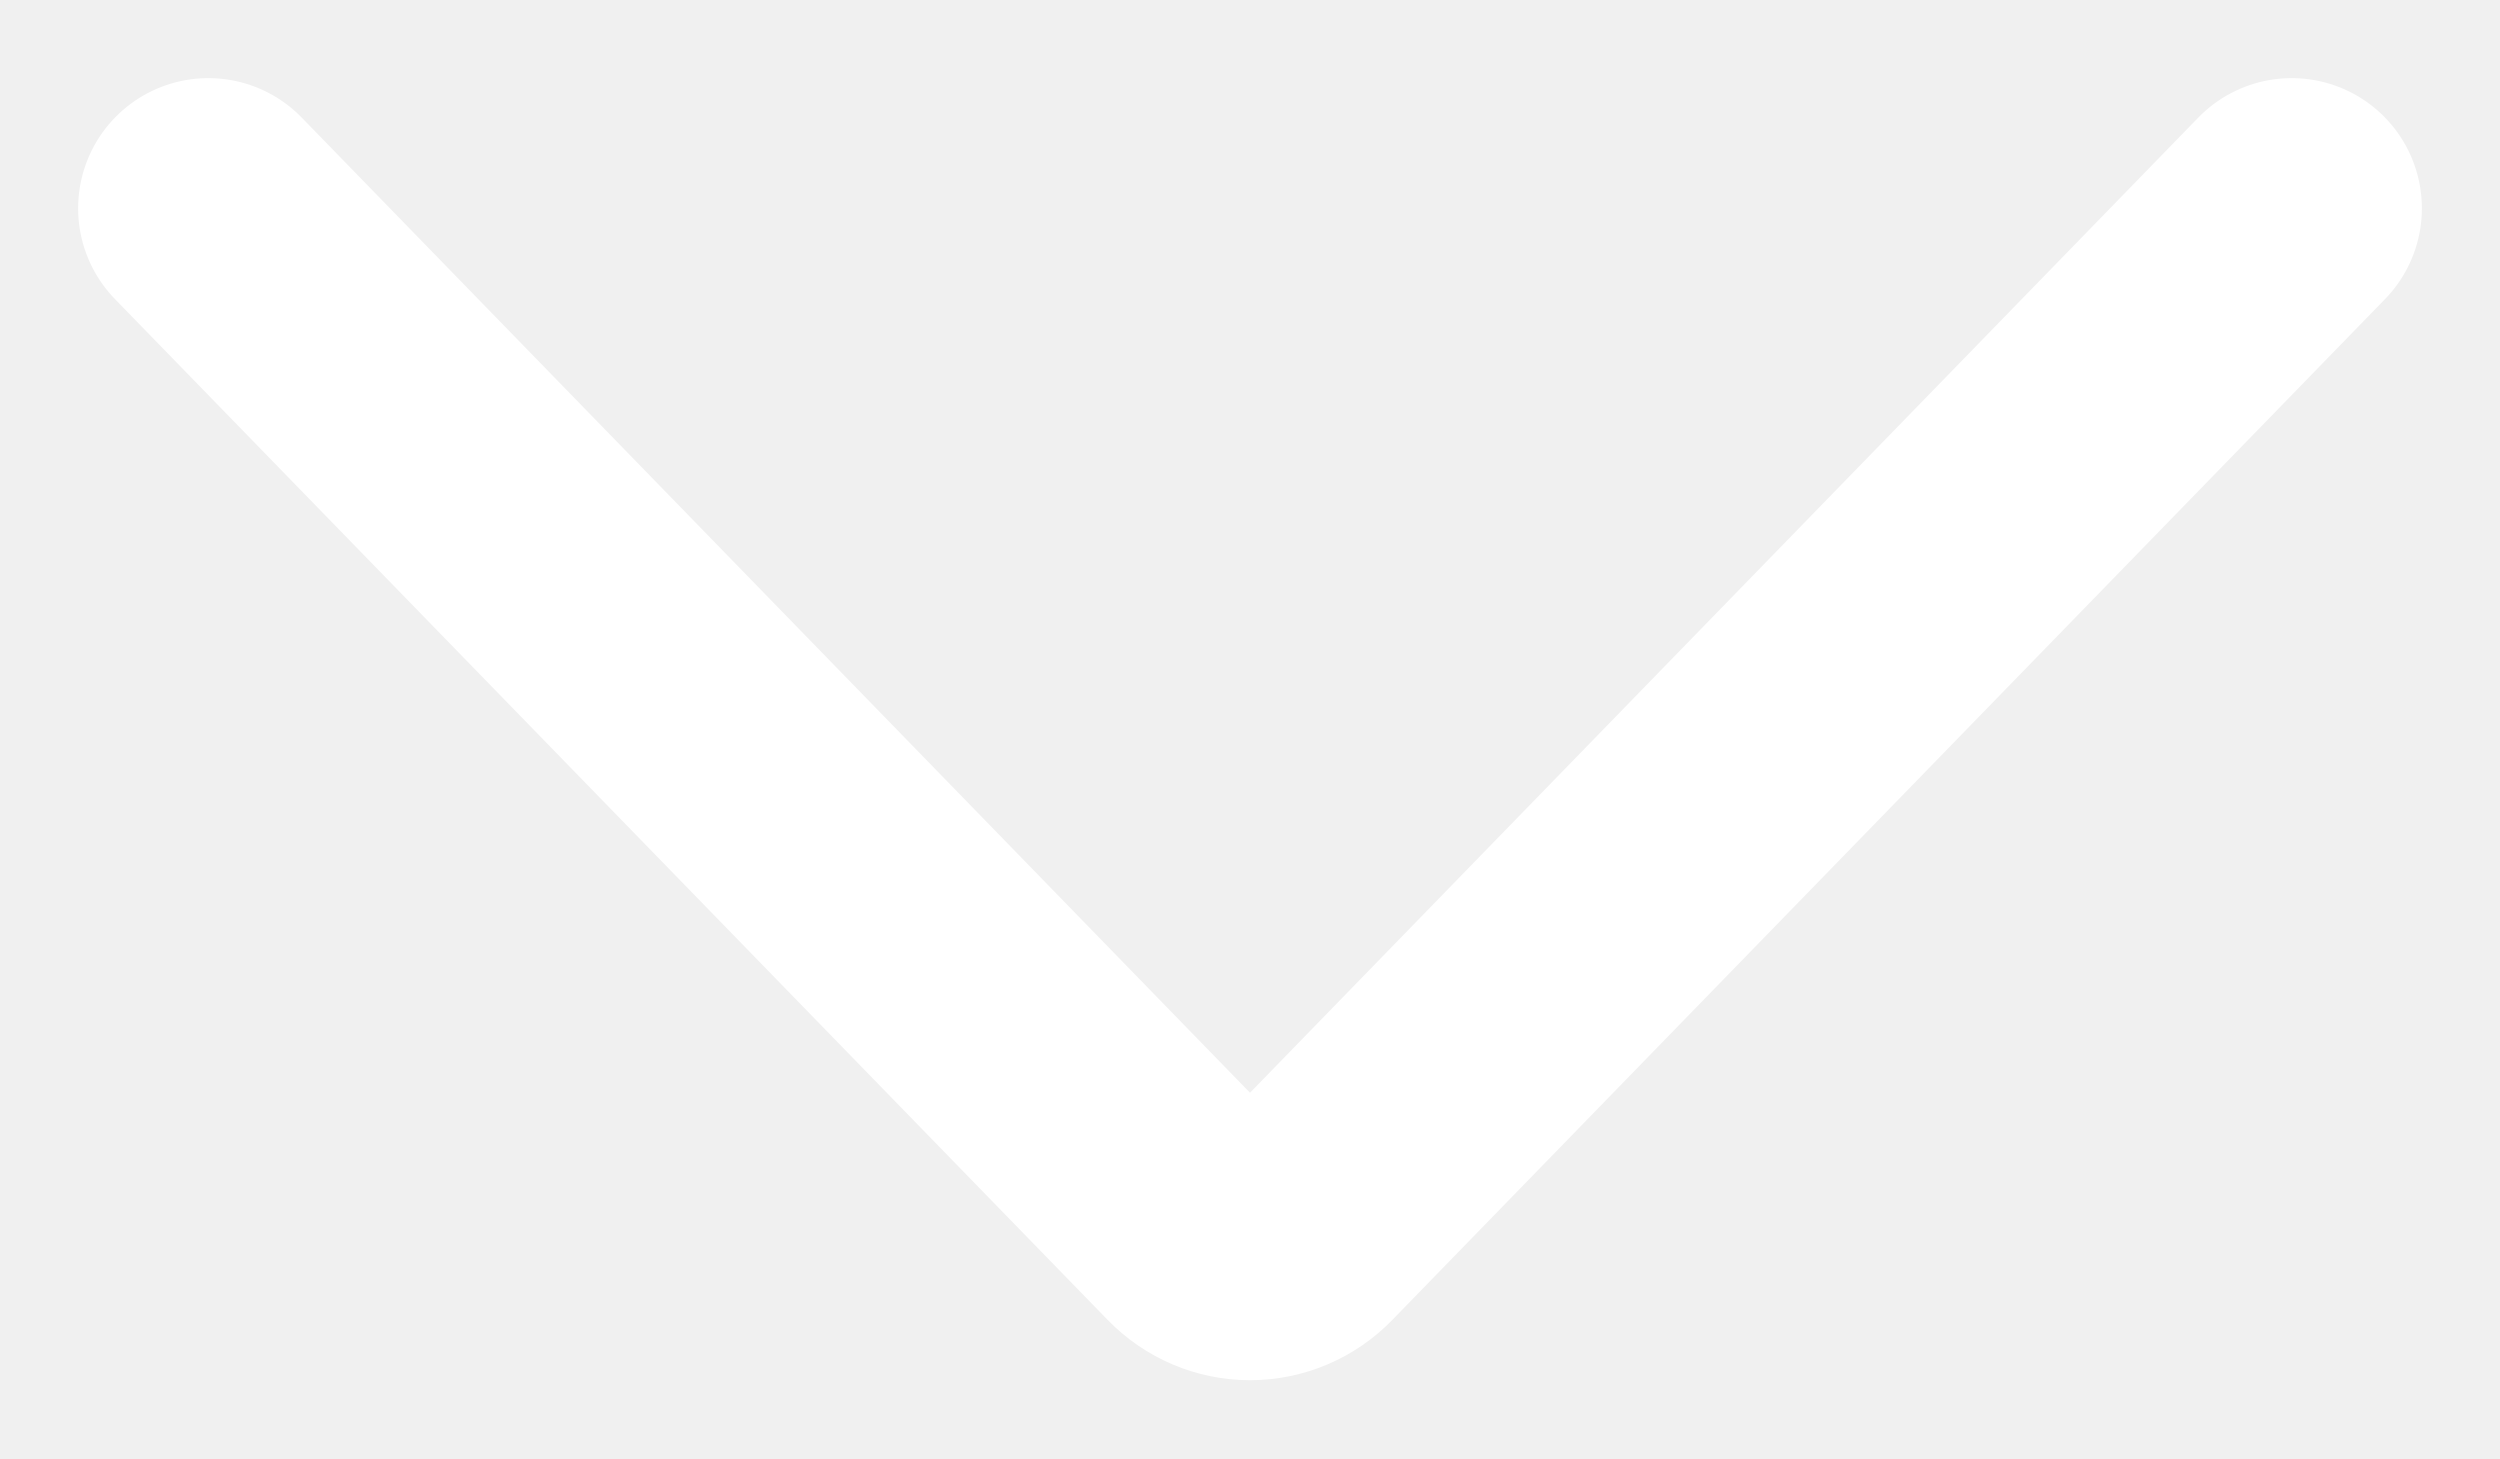
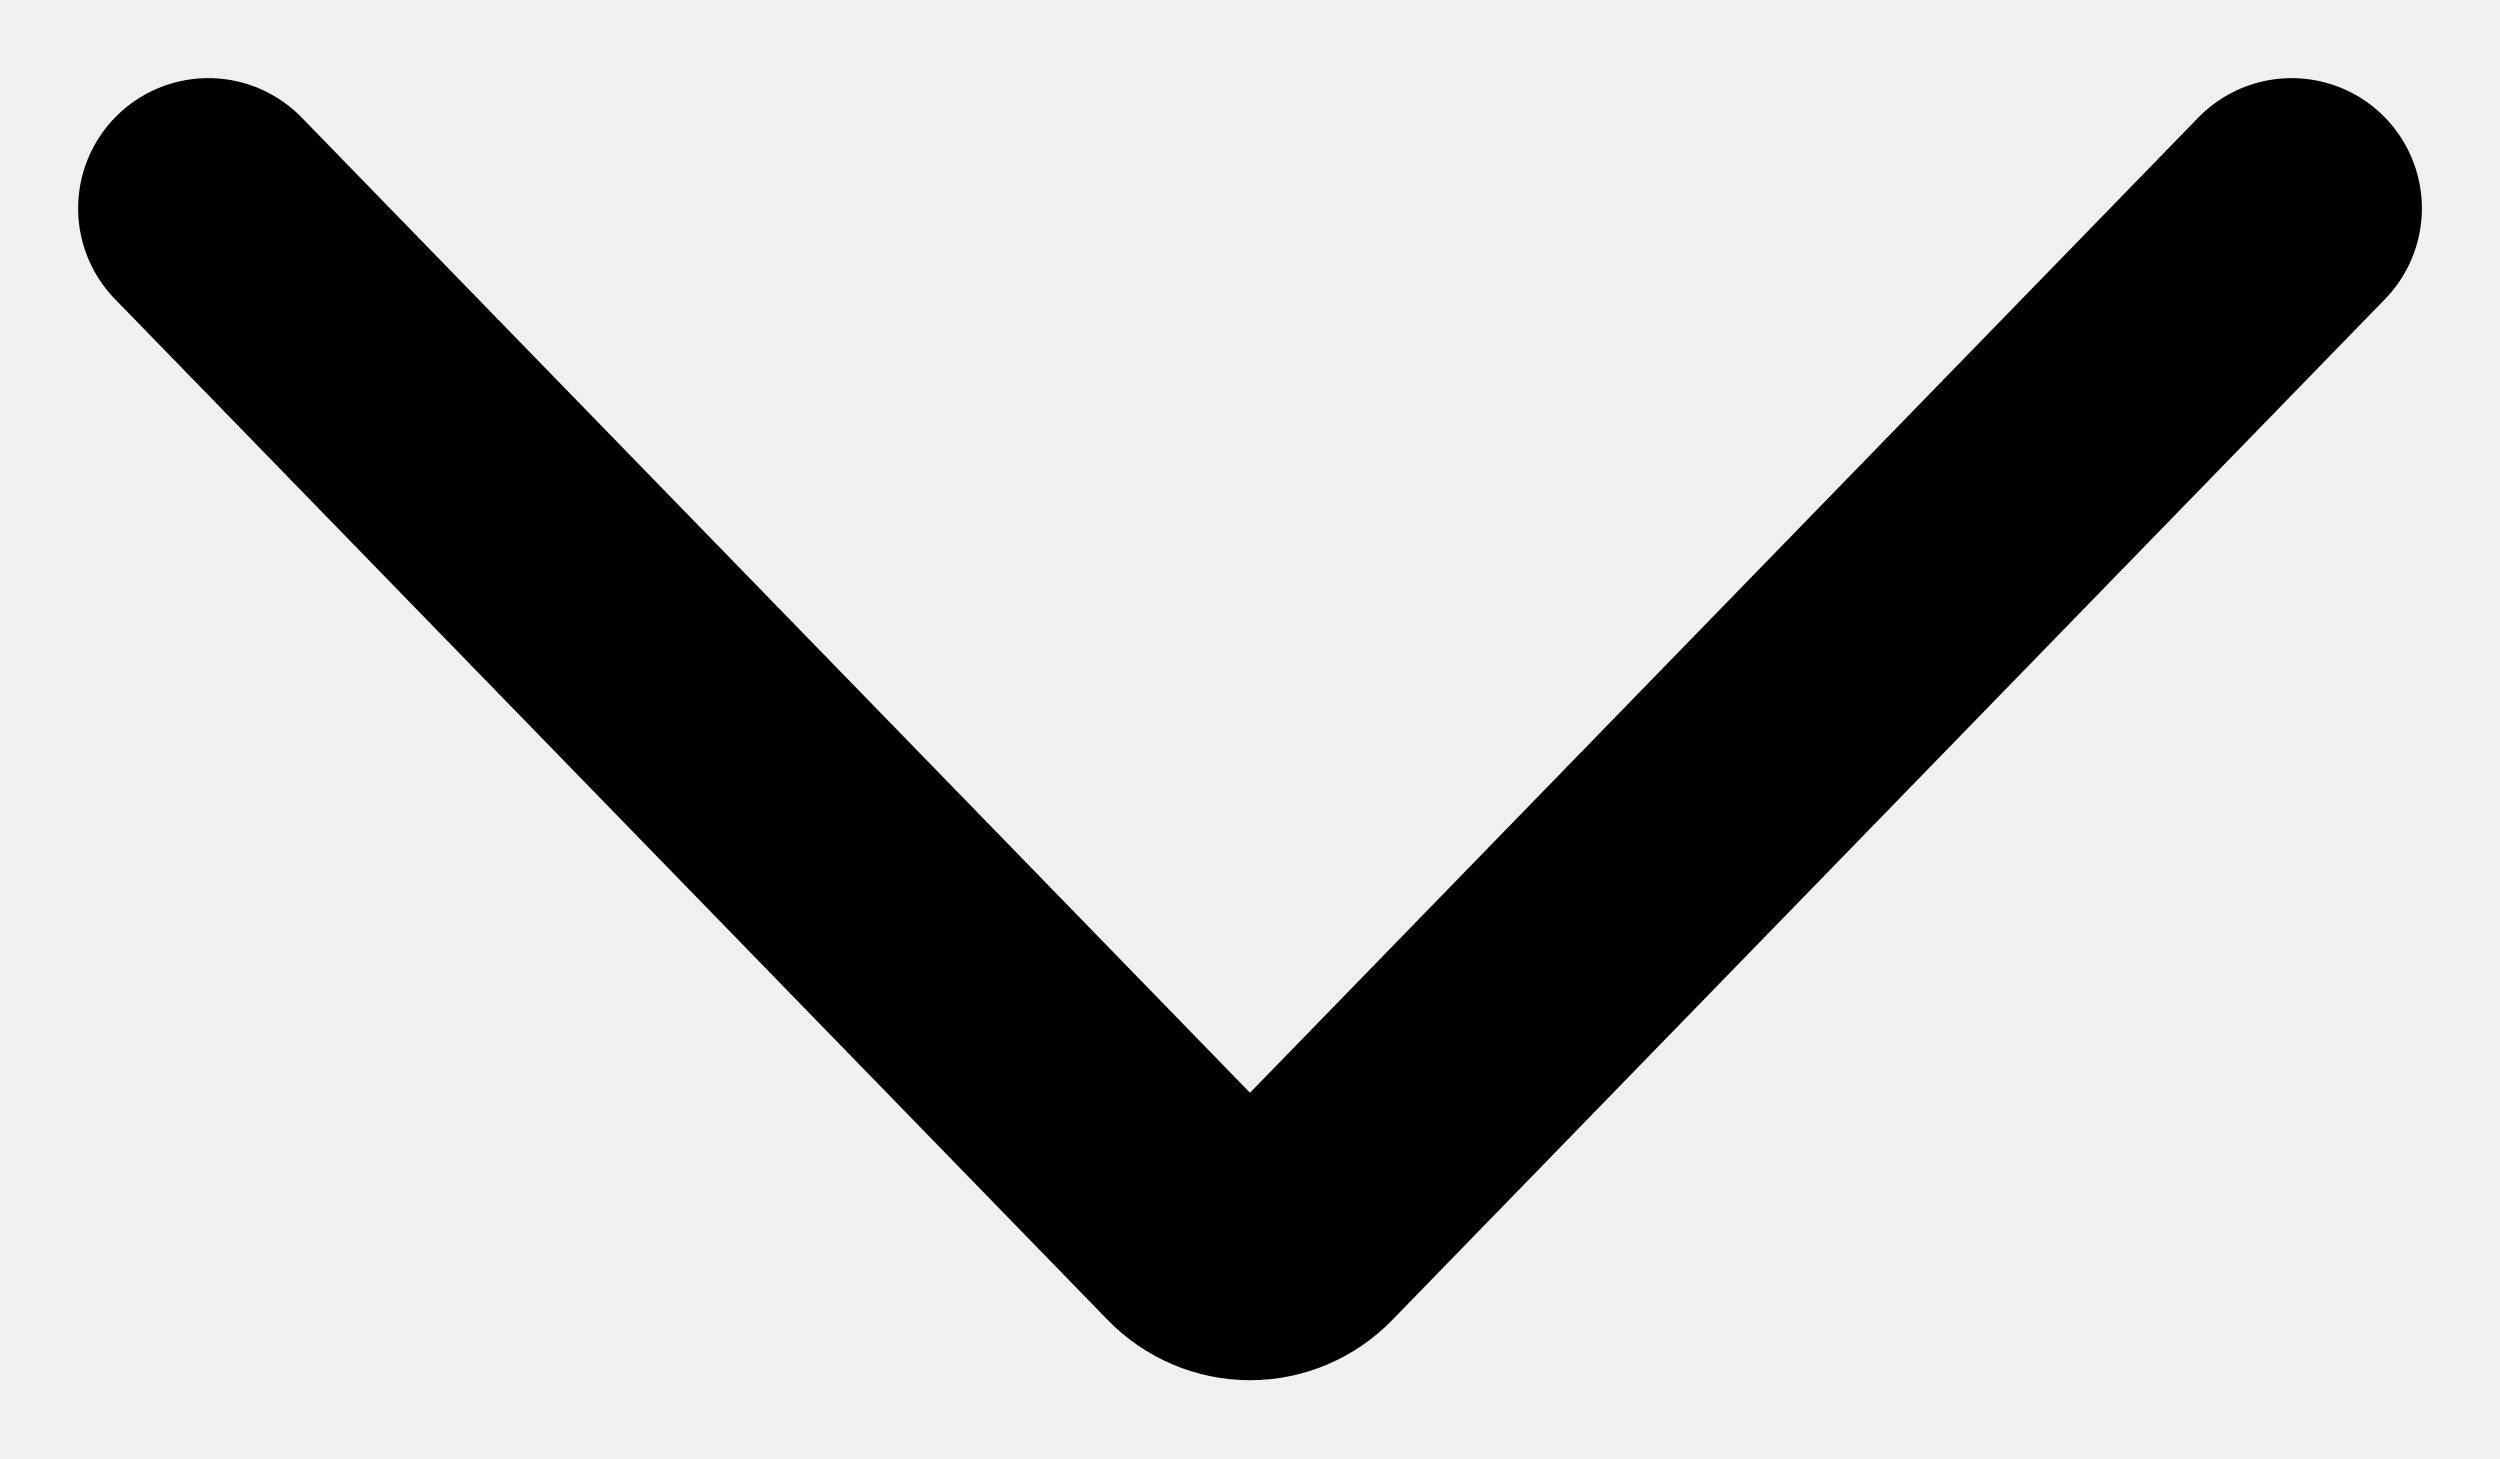
<svg xmlns="http://www.w3.org/2000/svg" width="24" height="14" viewBox="0 0 24 14">
-   <path fill="none" stroke="#FFF" stroke-linecap="round" stroke-linejoin="round" stroke-width="2.5" d="M22,2 L12.471,11.799 C12.347,11.928 12.176,12 12,12 C11.824,12 11.654,11.928 11.529,11.799 L2,2" />
+   <path fill="none" stroke="currentColor" stroke-linecap="round" stroke-linejoin="round" stroke-width="2.5" d="M22,2 L12.471,11.799 C12.347,11.928 12.176,12 12,12 C11.824,12 11.654,11.928 11.529,11.799 L2,2" />
</svg>
